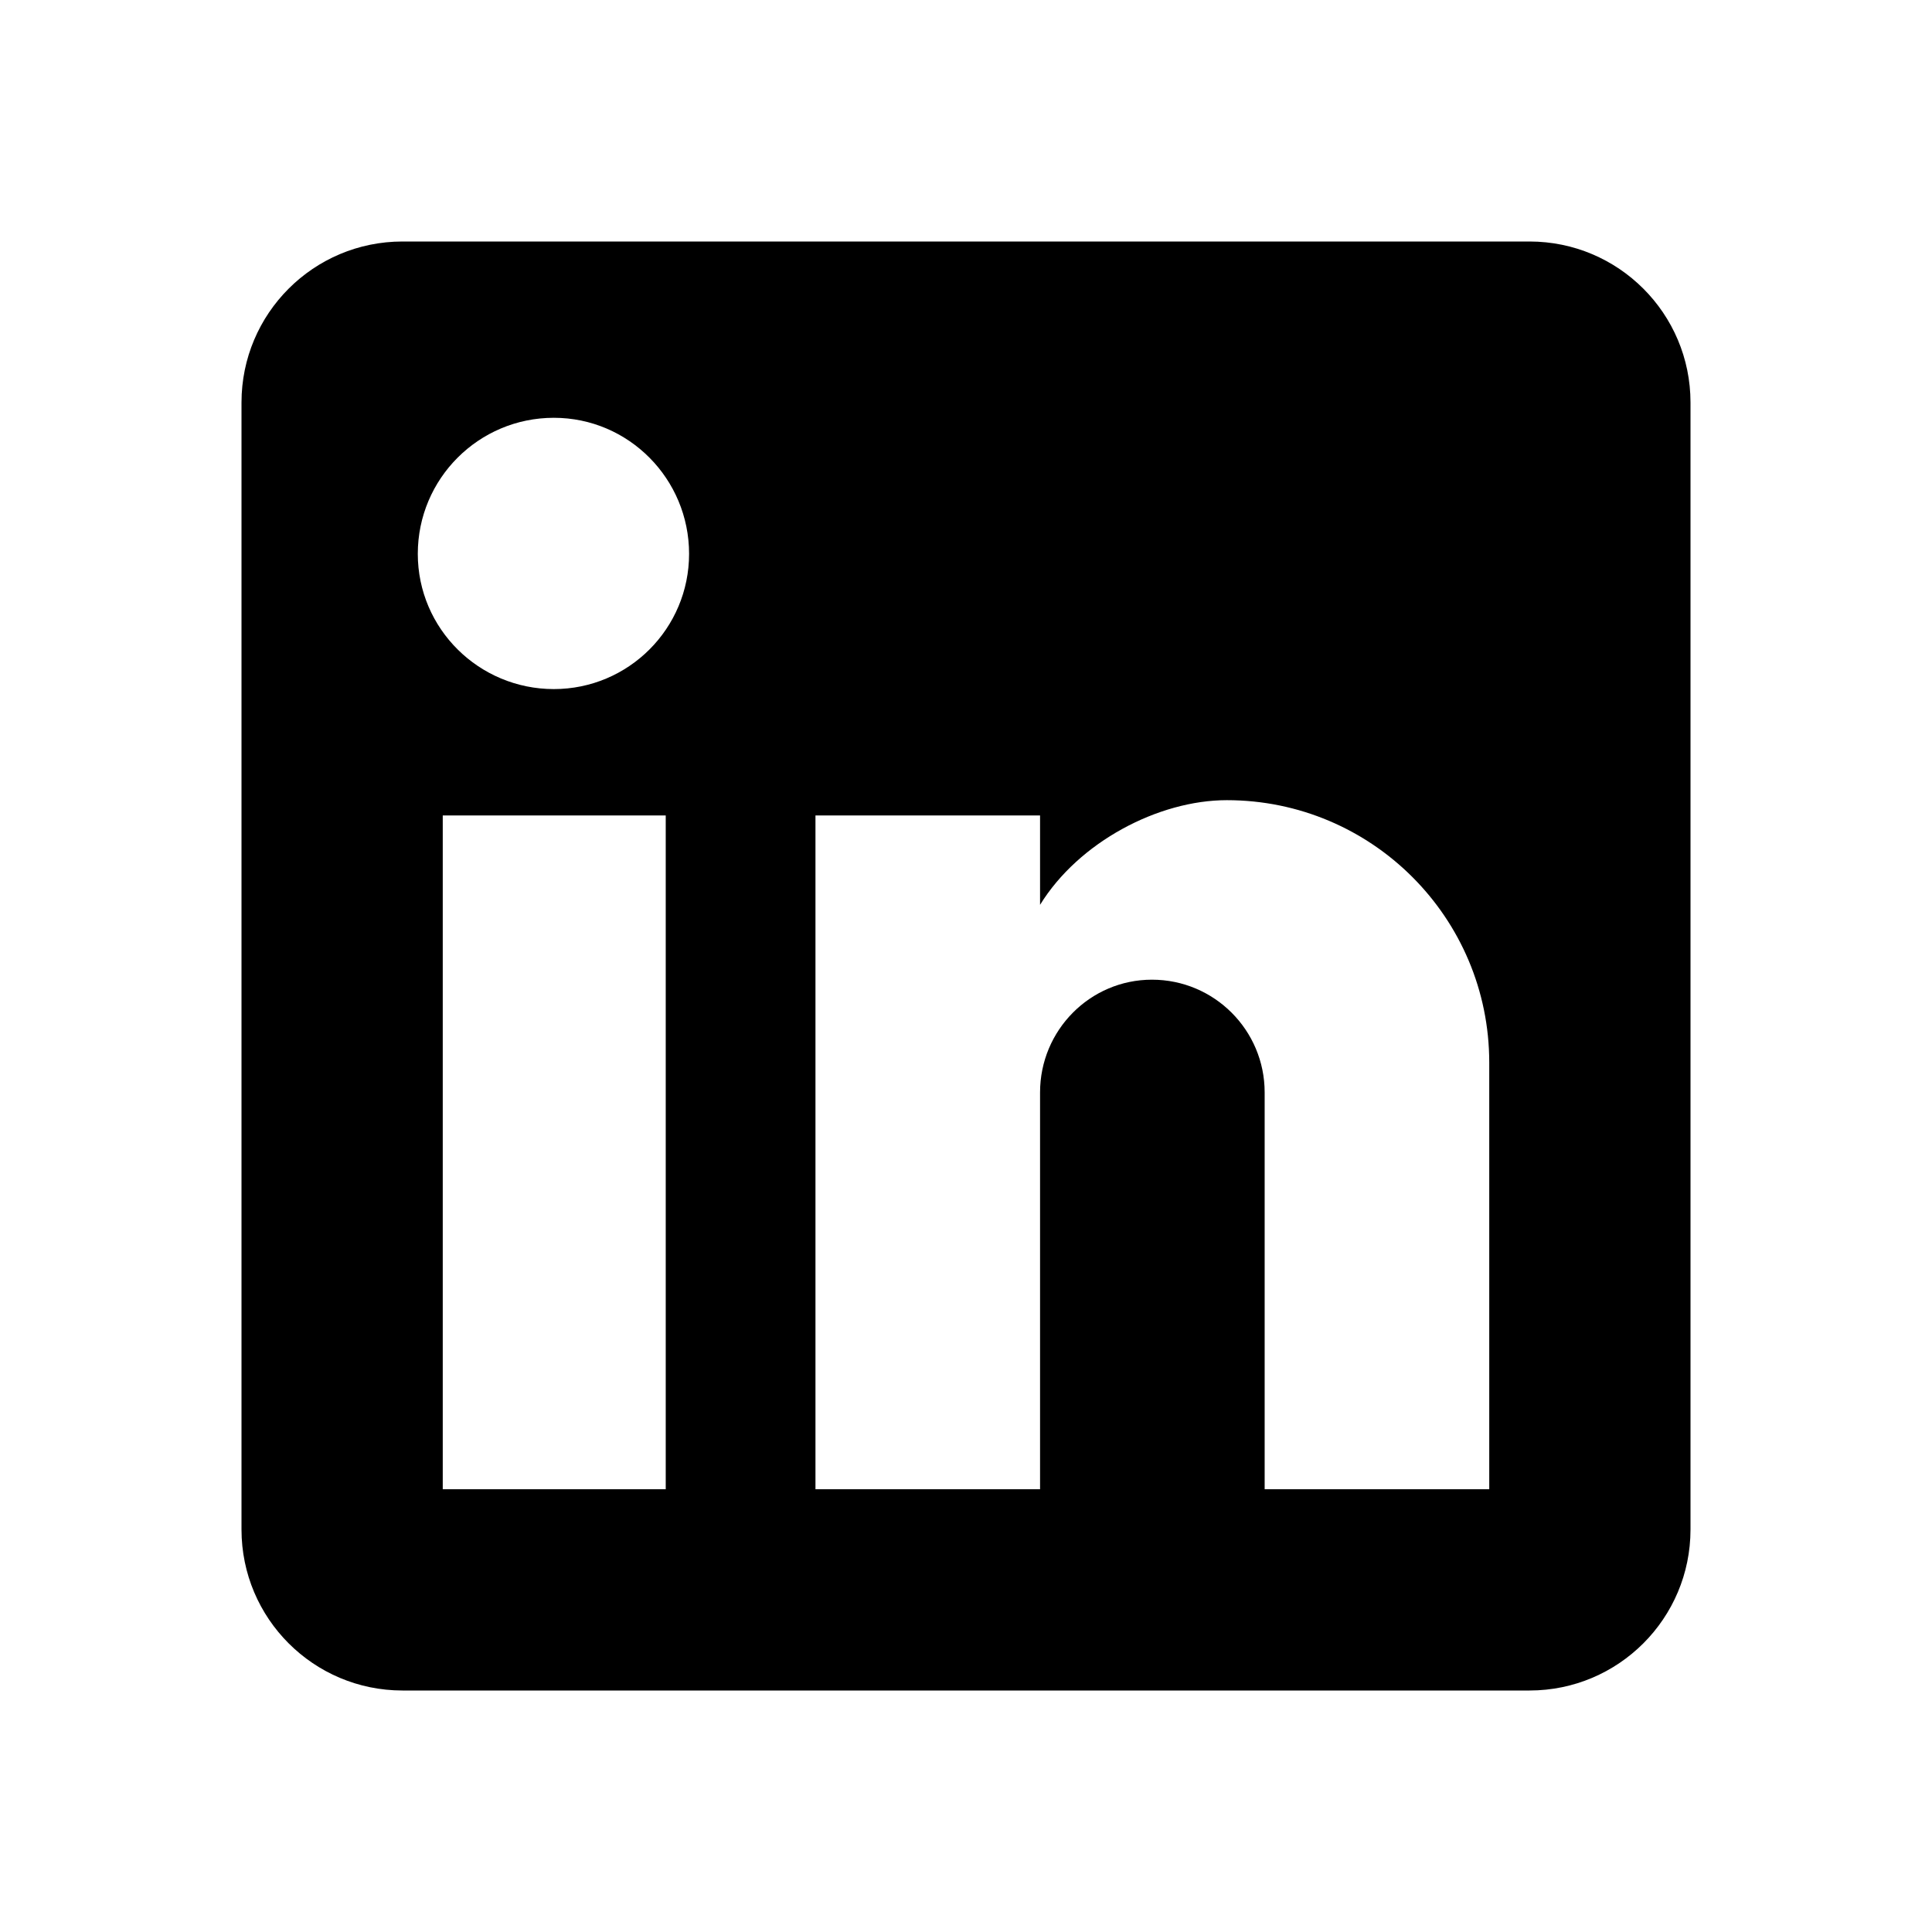
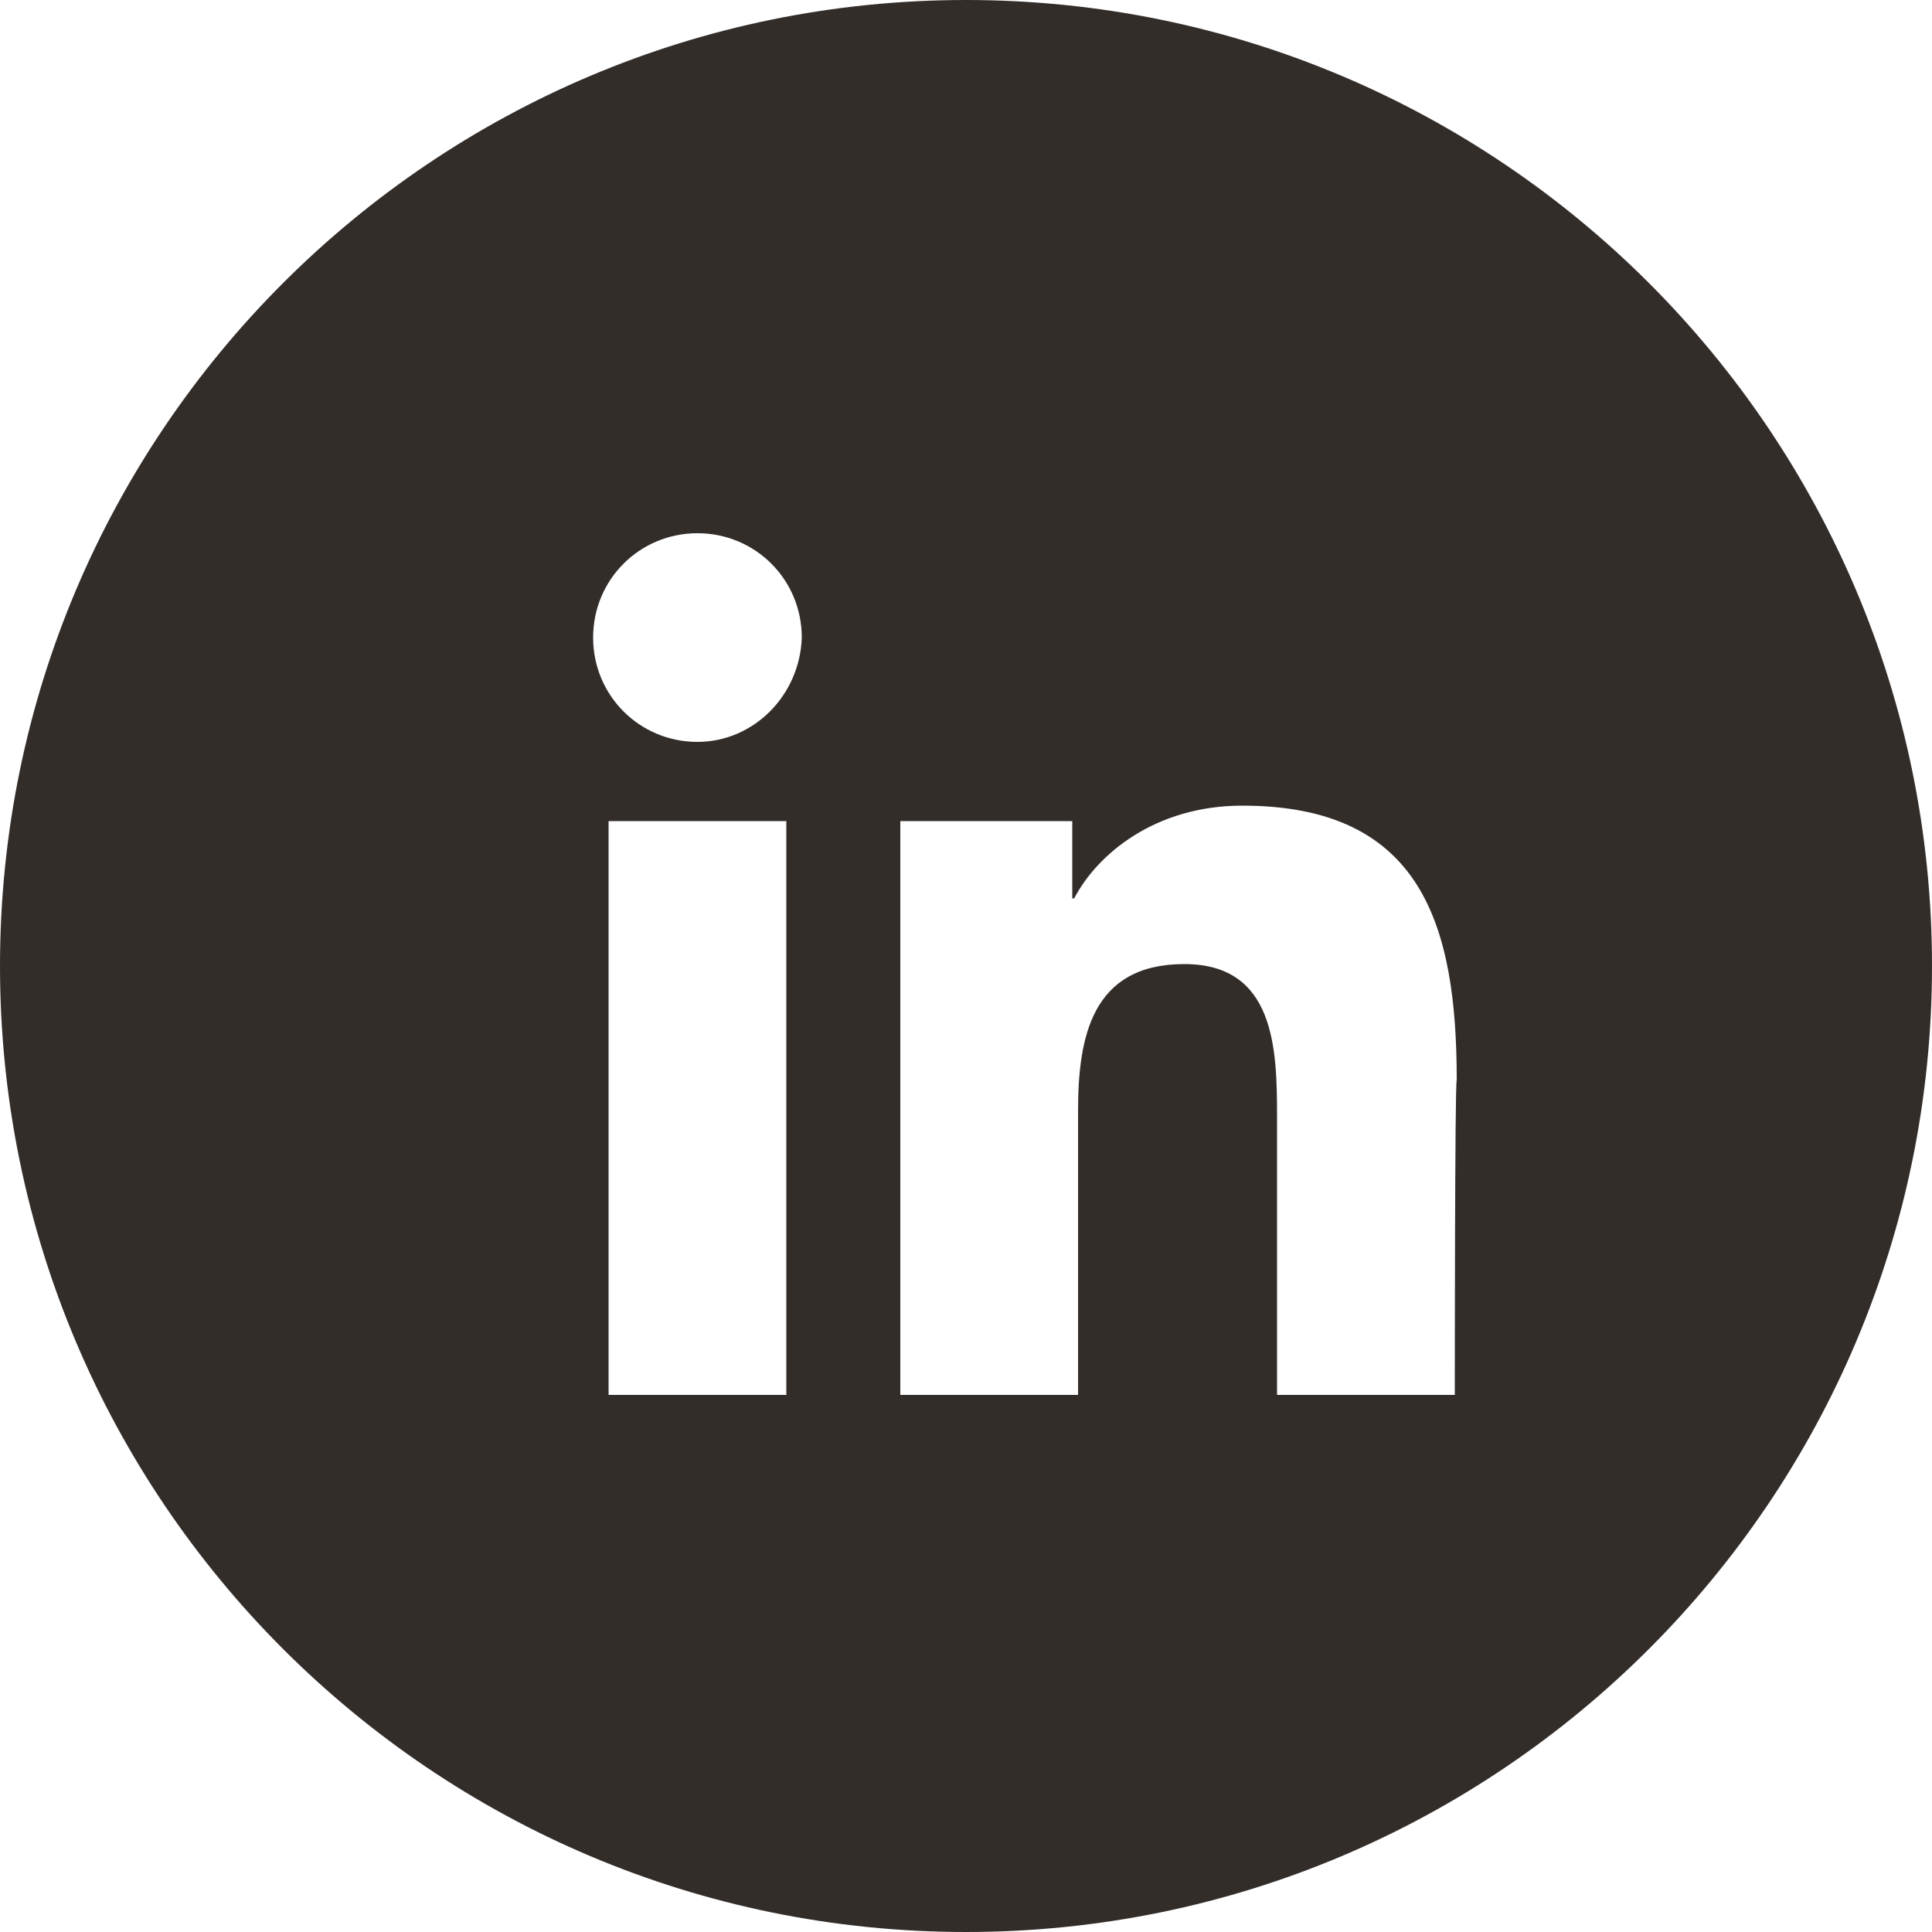
- <svg xmlns="http://www.w3.org/2000/svg" viewBox="0 0 24 24">
-   <path d="M19 3a2 2 0 012 2v14a2 2 0 01-2 2H5a2 2 0 01-2-2V5a2 2 0 012-2h14m-.5 15.5v-5.3a3.26 3.26 0 00-3.26-3.26c-.85 0-1.84.52-2.32 1.3v-1.11h-2.79v8.37h2.79v-4.93c0-.77.62-1.4 1.39-1.4a1.4 1.4 0 011.4 1.4v4.93h2.79M6.88 8.56a1.68 1.68 0 001.68-1.68c0-.93-.75-1.69-1.68-1.69a1.69 1.69 0 00-1.69 1.69c0 .93.76 1.68 1.69 1.68m1.39 9.94v-8.37H5.5v8.37h2.77z" />
+ <svg xmlns="http://www.w3.org/2000/svg" version="1.1" id="Layer_1" x="0px" y="0px" viewBox="0 0 100 100" style="enable-background:new 0 0 100 100;" xml:space="preserve">
+   <style type="text/css">
+ 	.st0{fill:#332D2A;}
+ </style>
+   <g>
+     <path class="st0" d="M50,0C22.4,0,0,22.4,0,50s22.4,50,50,50s50-22.4,50-50S77.6,0,50,0z M40.7,72.2h-9.2V42.5h9.2V72.2z    M36.1,38.4c-3,0-5.4-2.4-5.4-5.4s2.4-5.4,5.4-5.4s5.4,2.4,5.4,5.4C41.4,36,39,38.4,36.1,38.4z M75.3,72.2L75.3,72.2h-9.2V57.8   c0-3.5-0.1-7.9-4.8-7.9c-4.8,0-5.5,3.8-5.5,7.6v14.7h-9.2V42.5h8.9v4h0.1c1.2-2.3,4.2-4.8,8.7-4.8c9.3,0,11.1,6.2,11.1,14.2   C75.3,55.9,75.3,72.2,75.3,72.2z" />
+   </g>
</svg>
